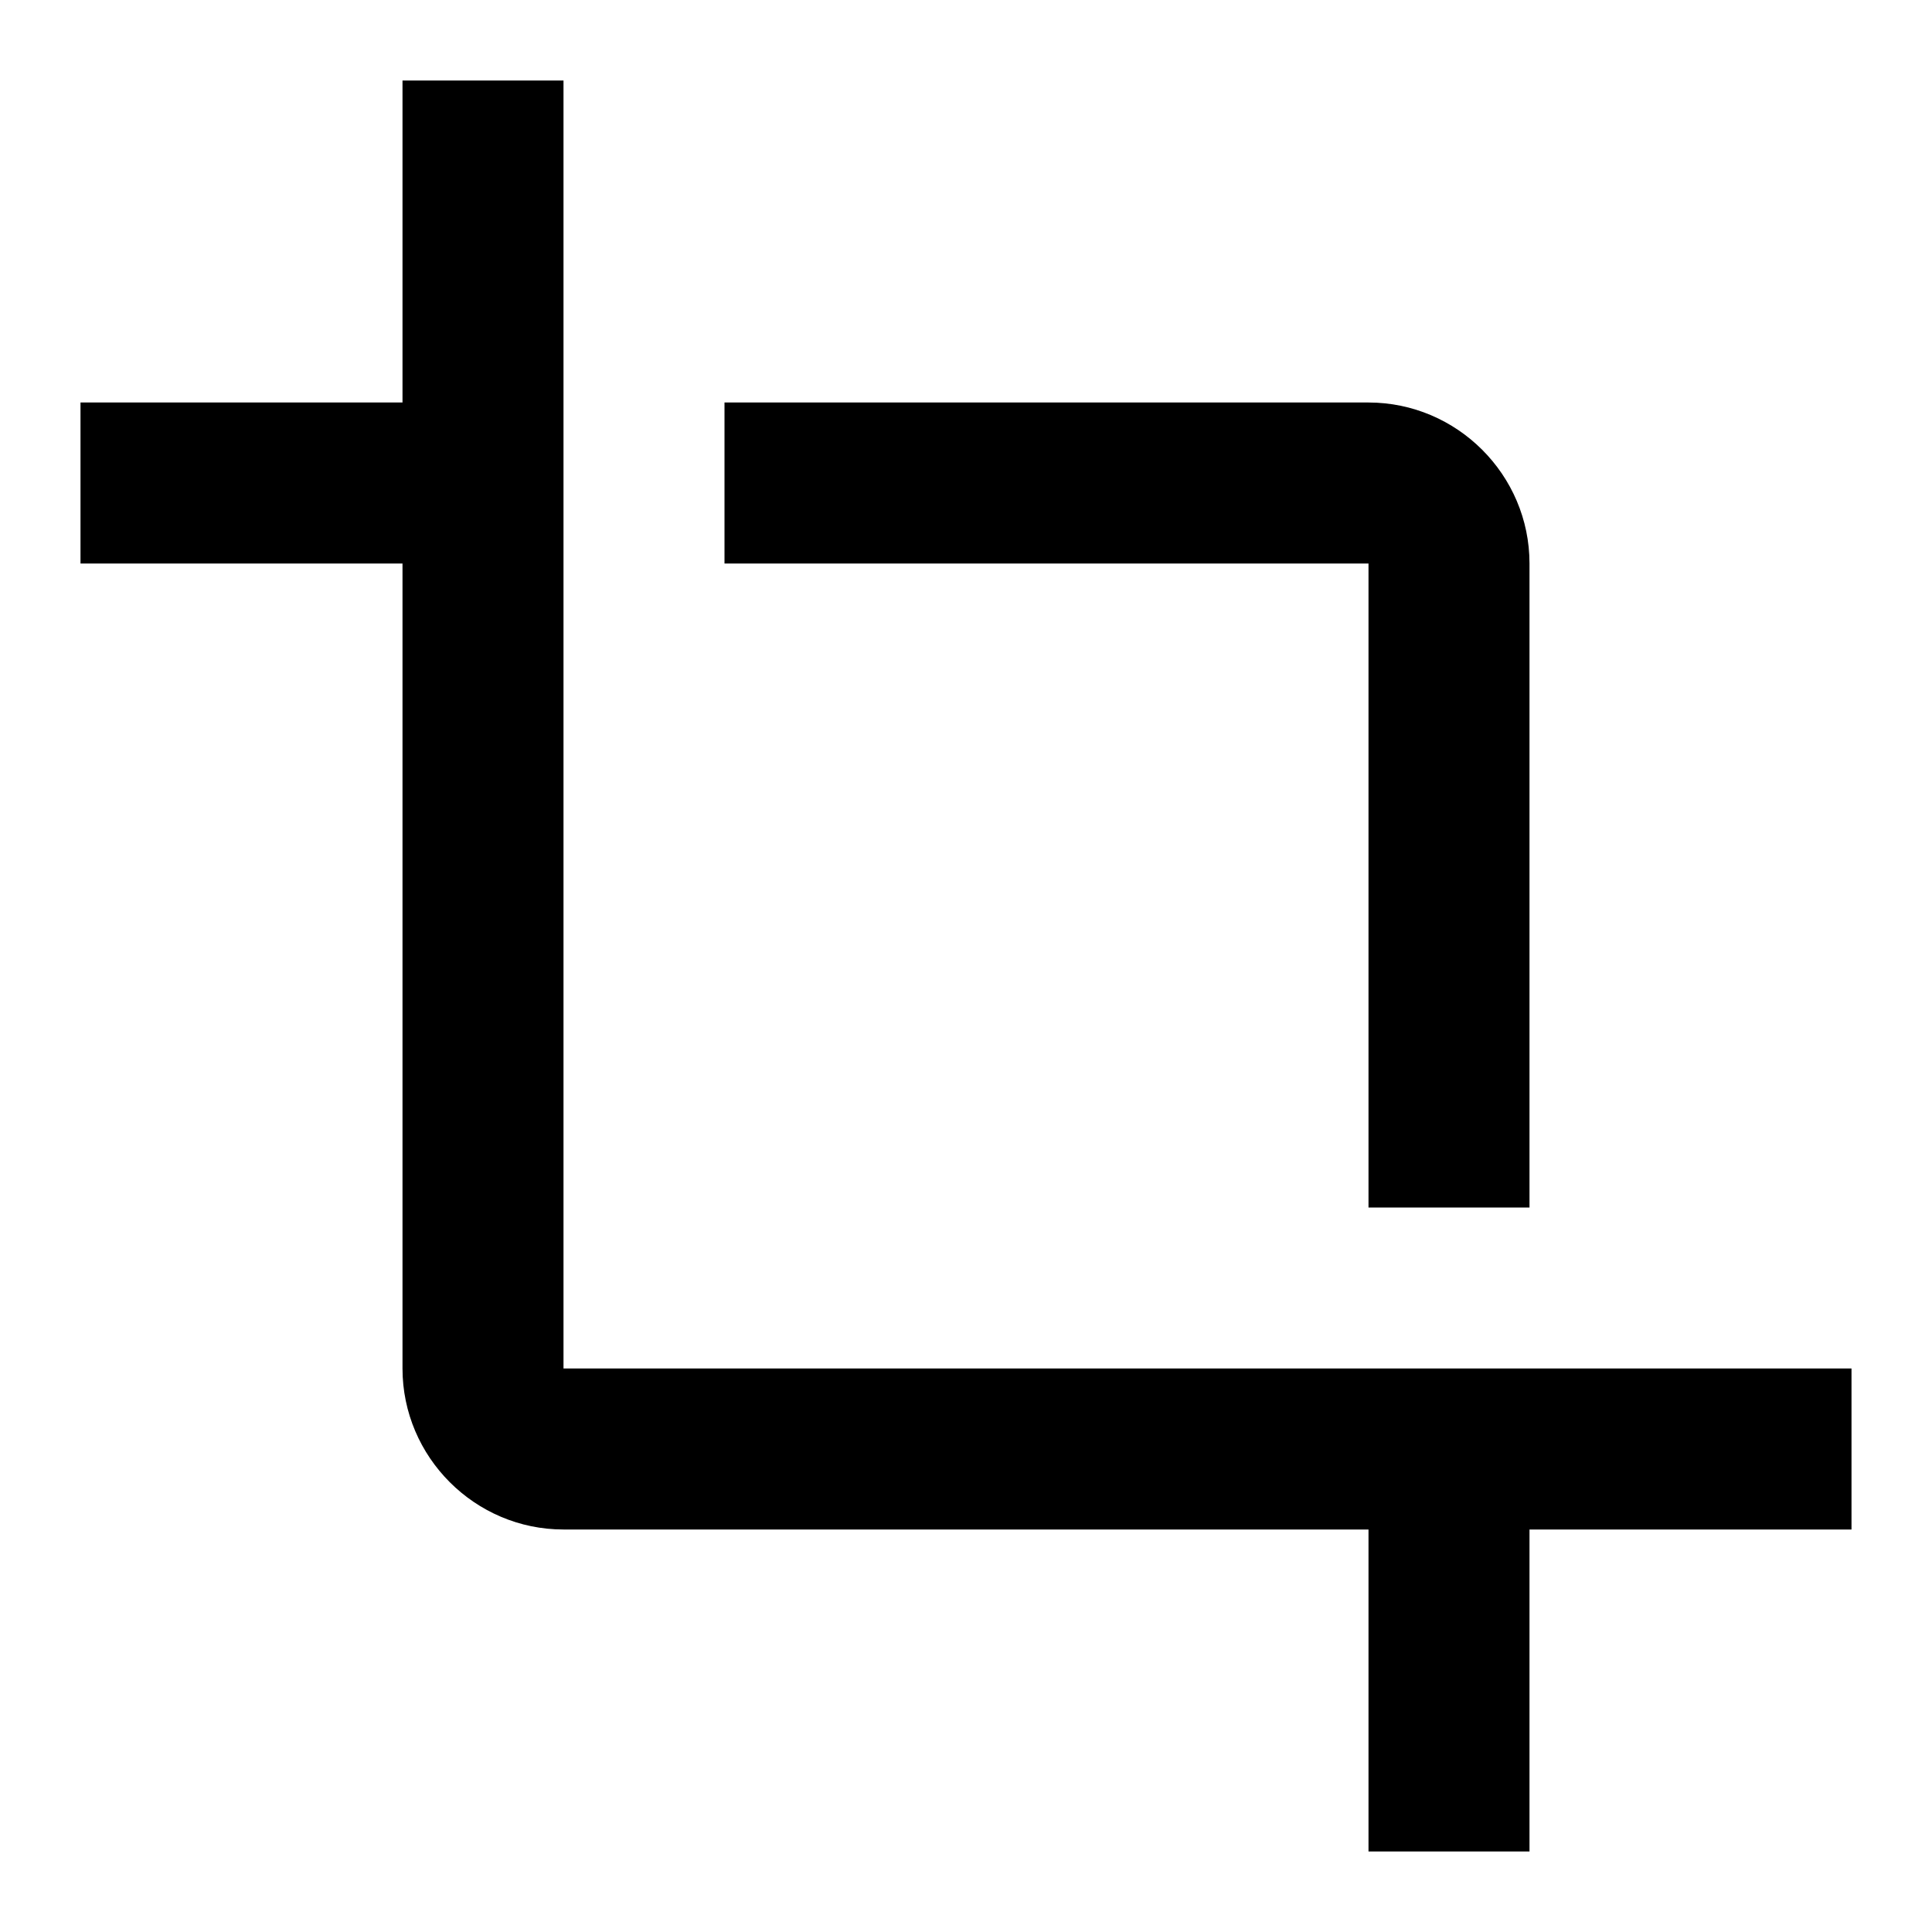
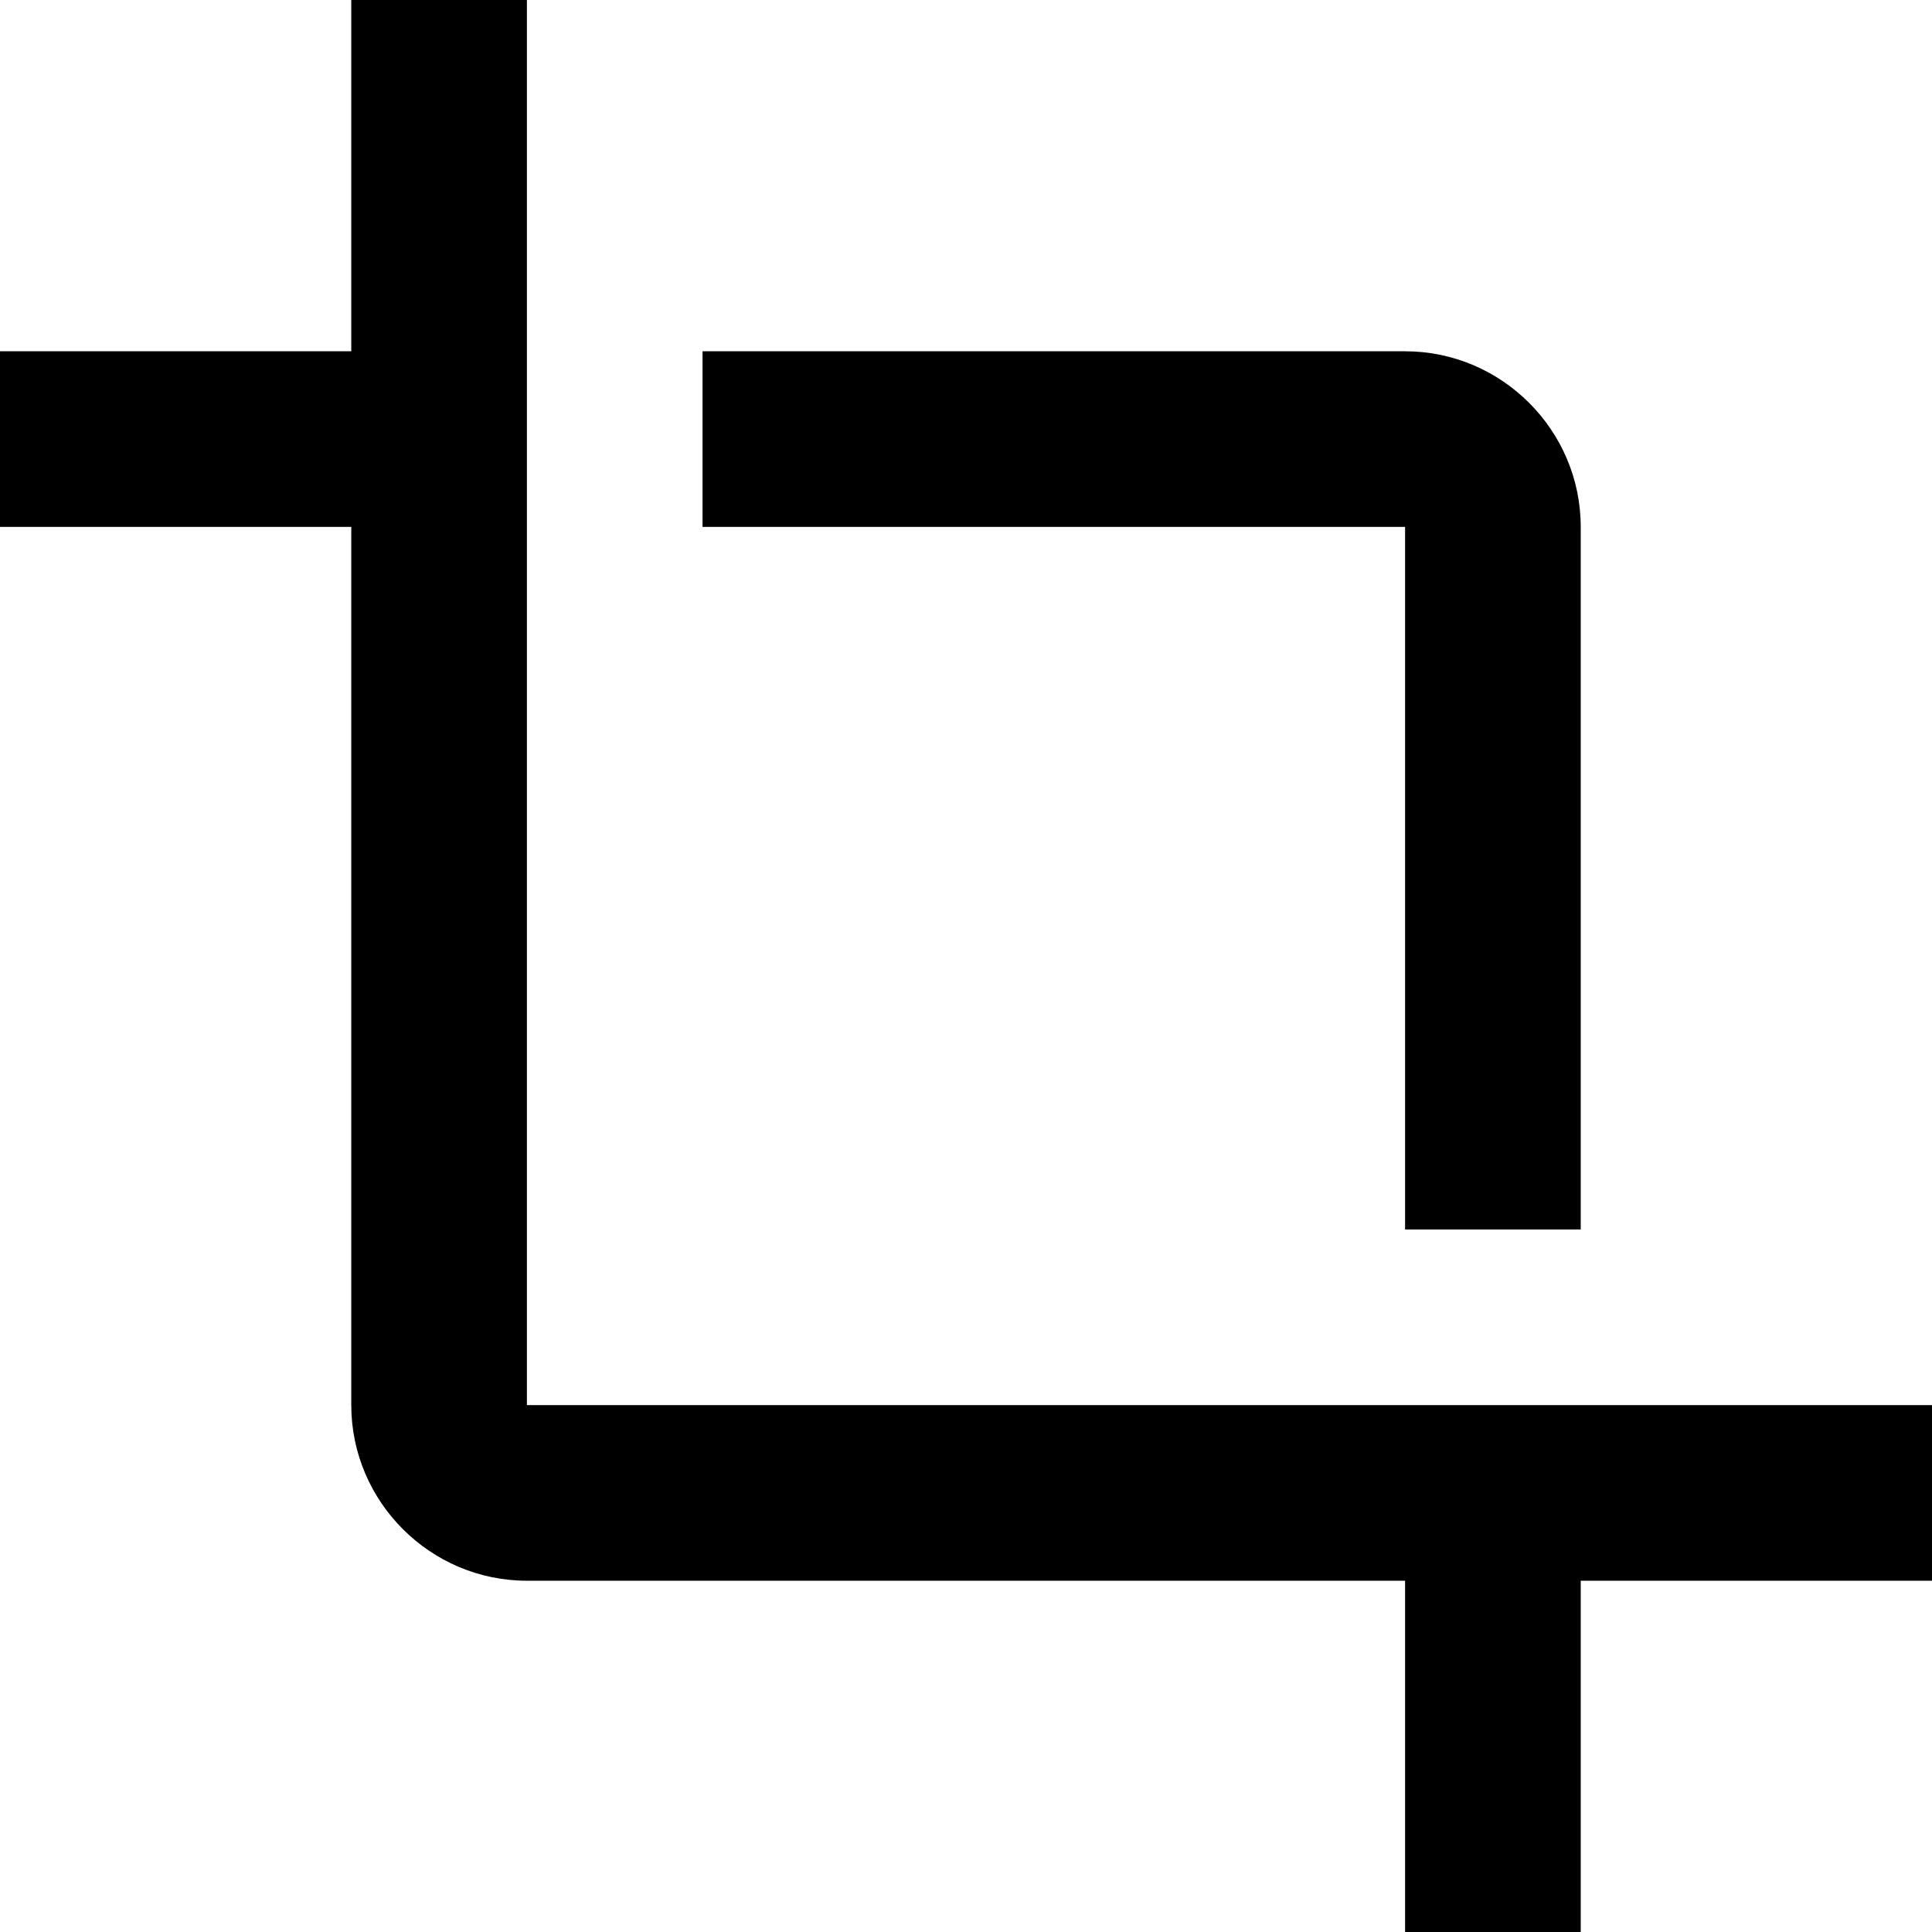
- <svg xmlns="http://www.w3.org/2000/svg" width="48" height="48" version="1">
+ <svg xmlns="http://www.w3.org/2000/svg" width="48" height="48" version="1" viewBox="2 2 44 44">
  <path fill="none" d="M0 0h48v48H0V0z" />
  <path d="M34 30h4V14c0-2.2-1.8-4-4-4H18v4h16v16zm-20 4V2h-4v8H2v4h8v20c0 2.2 1.8 4 4 4h20v8h4v-8h8v-4H14z" />
</svg>
